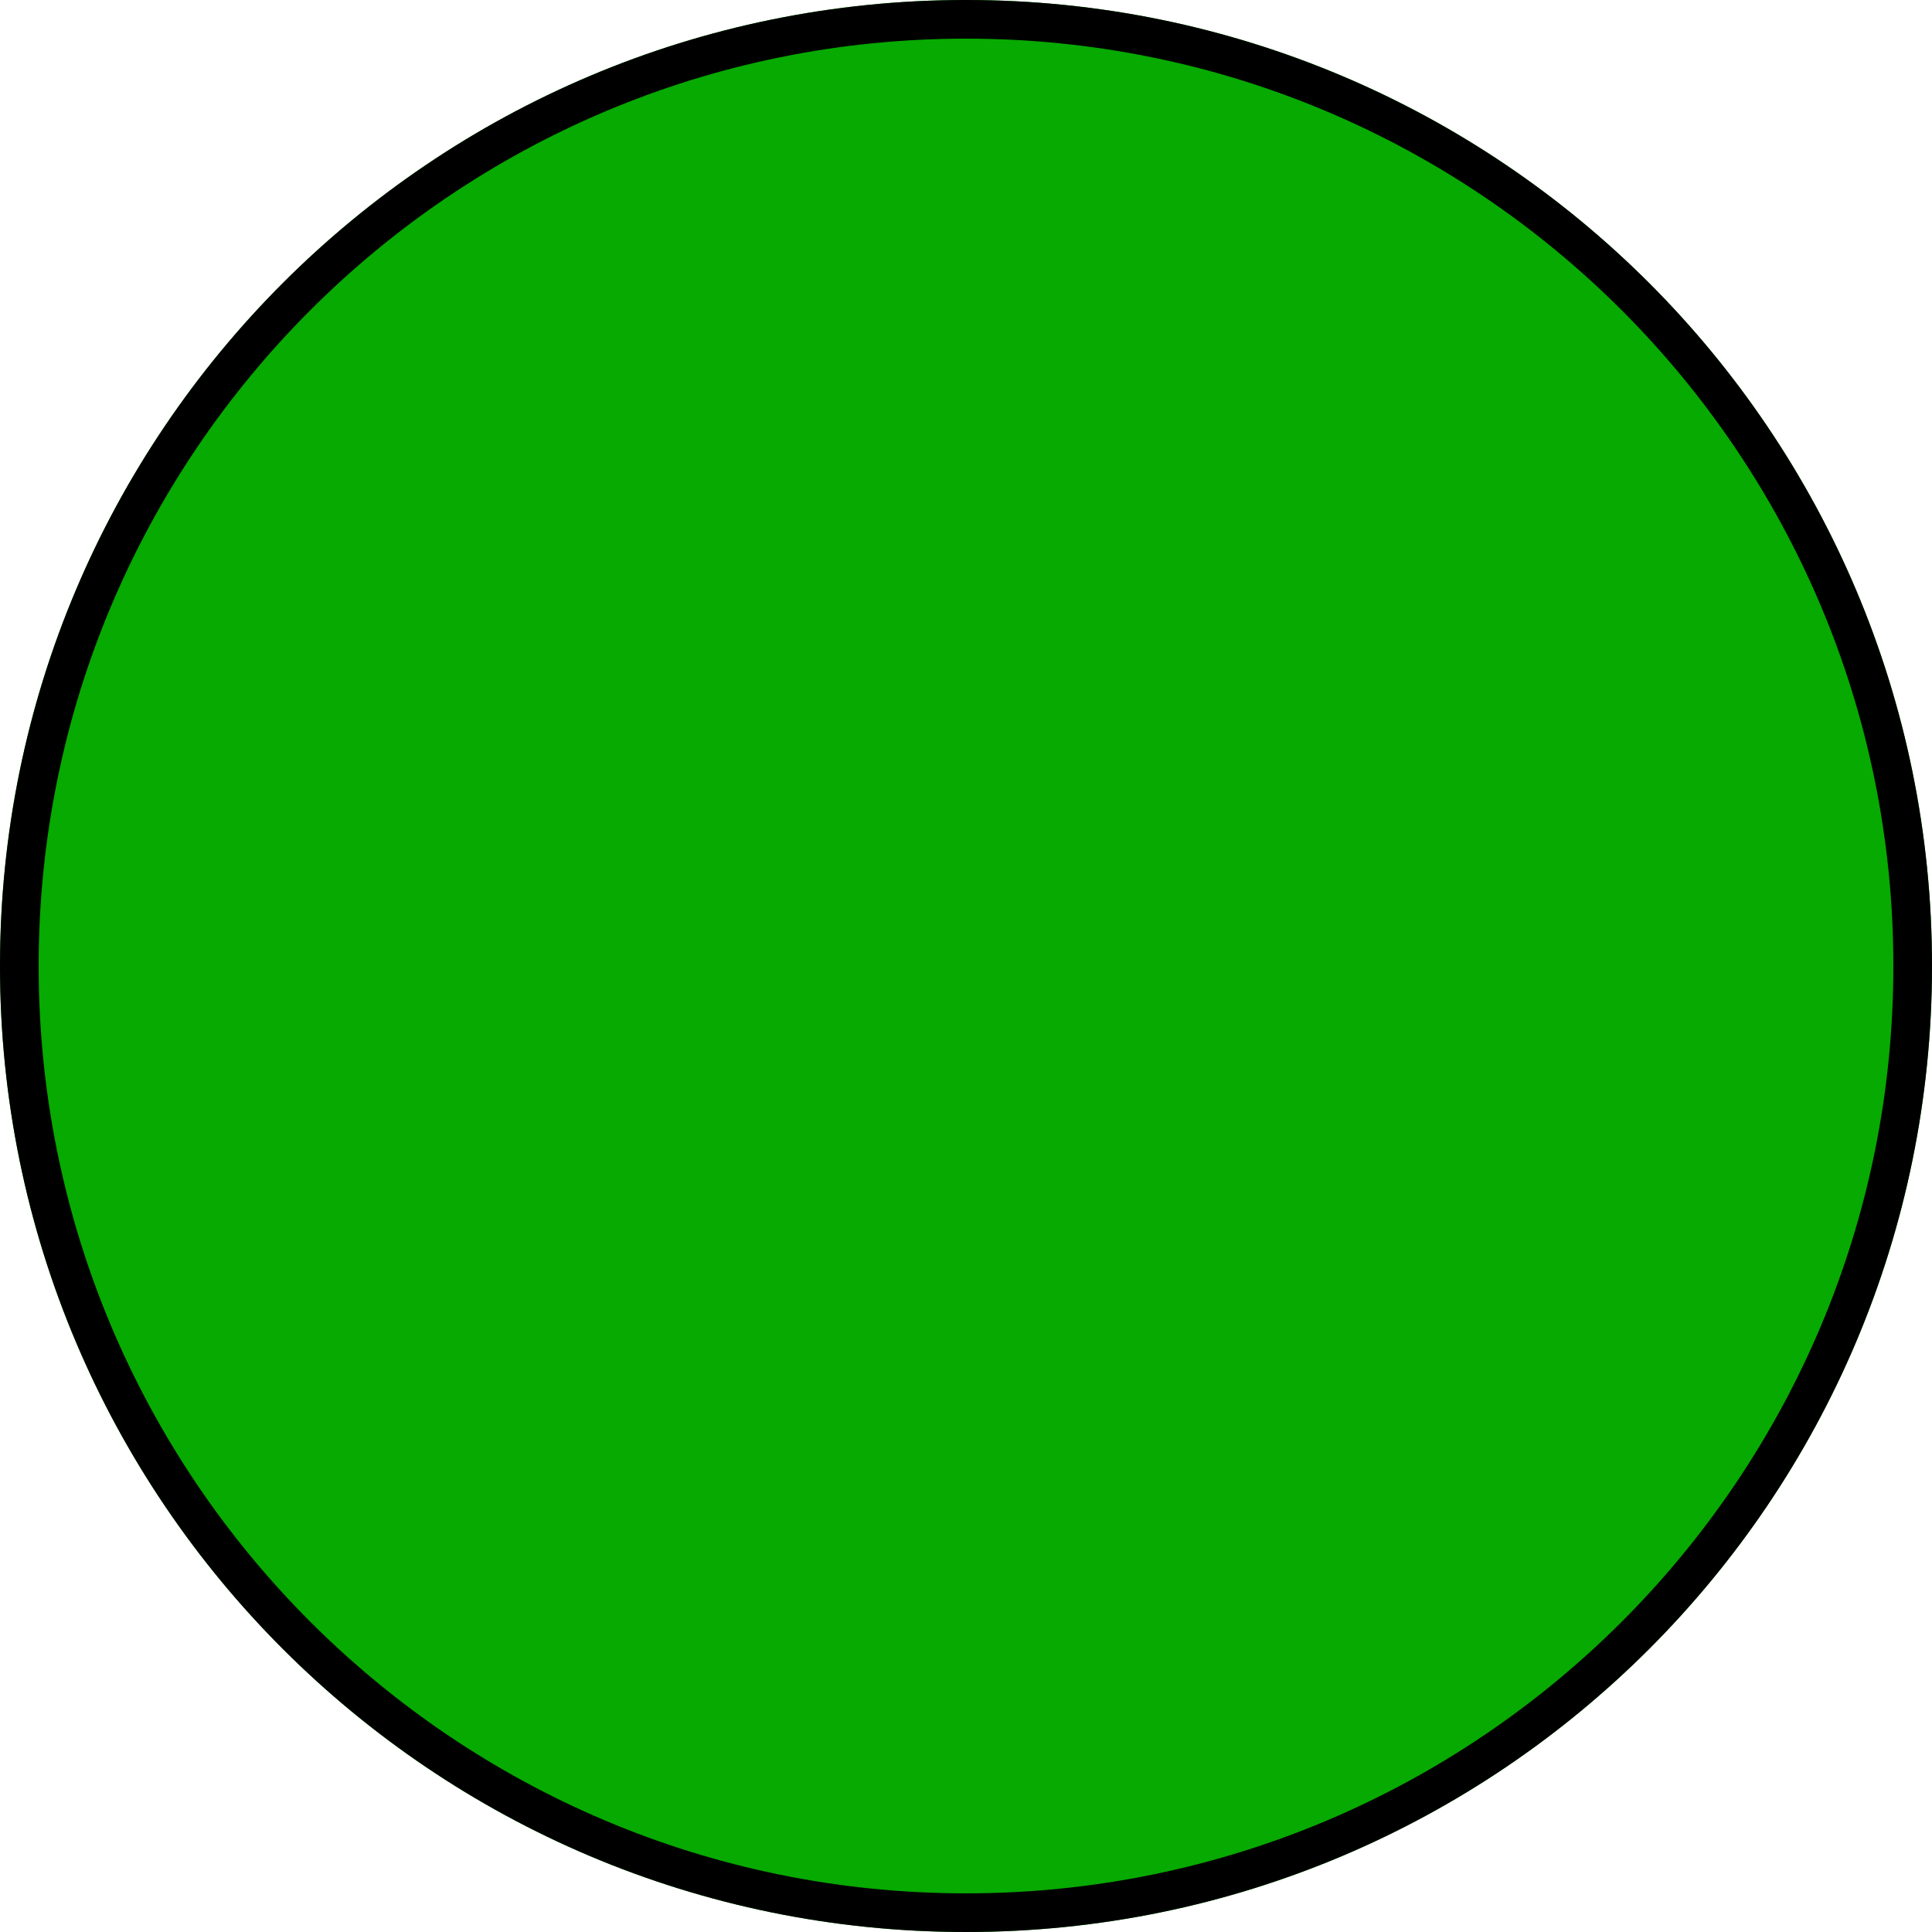
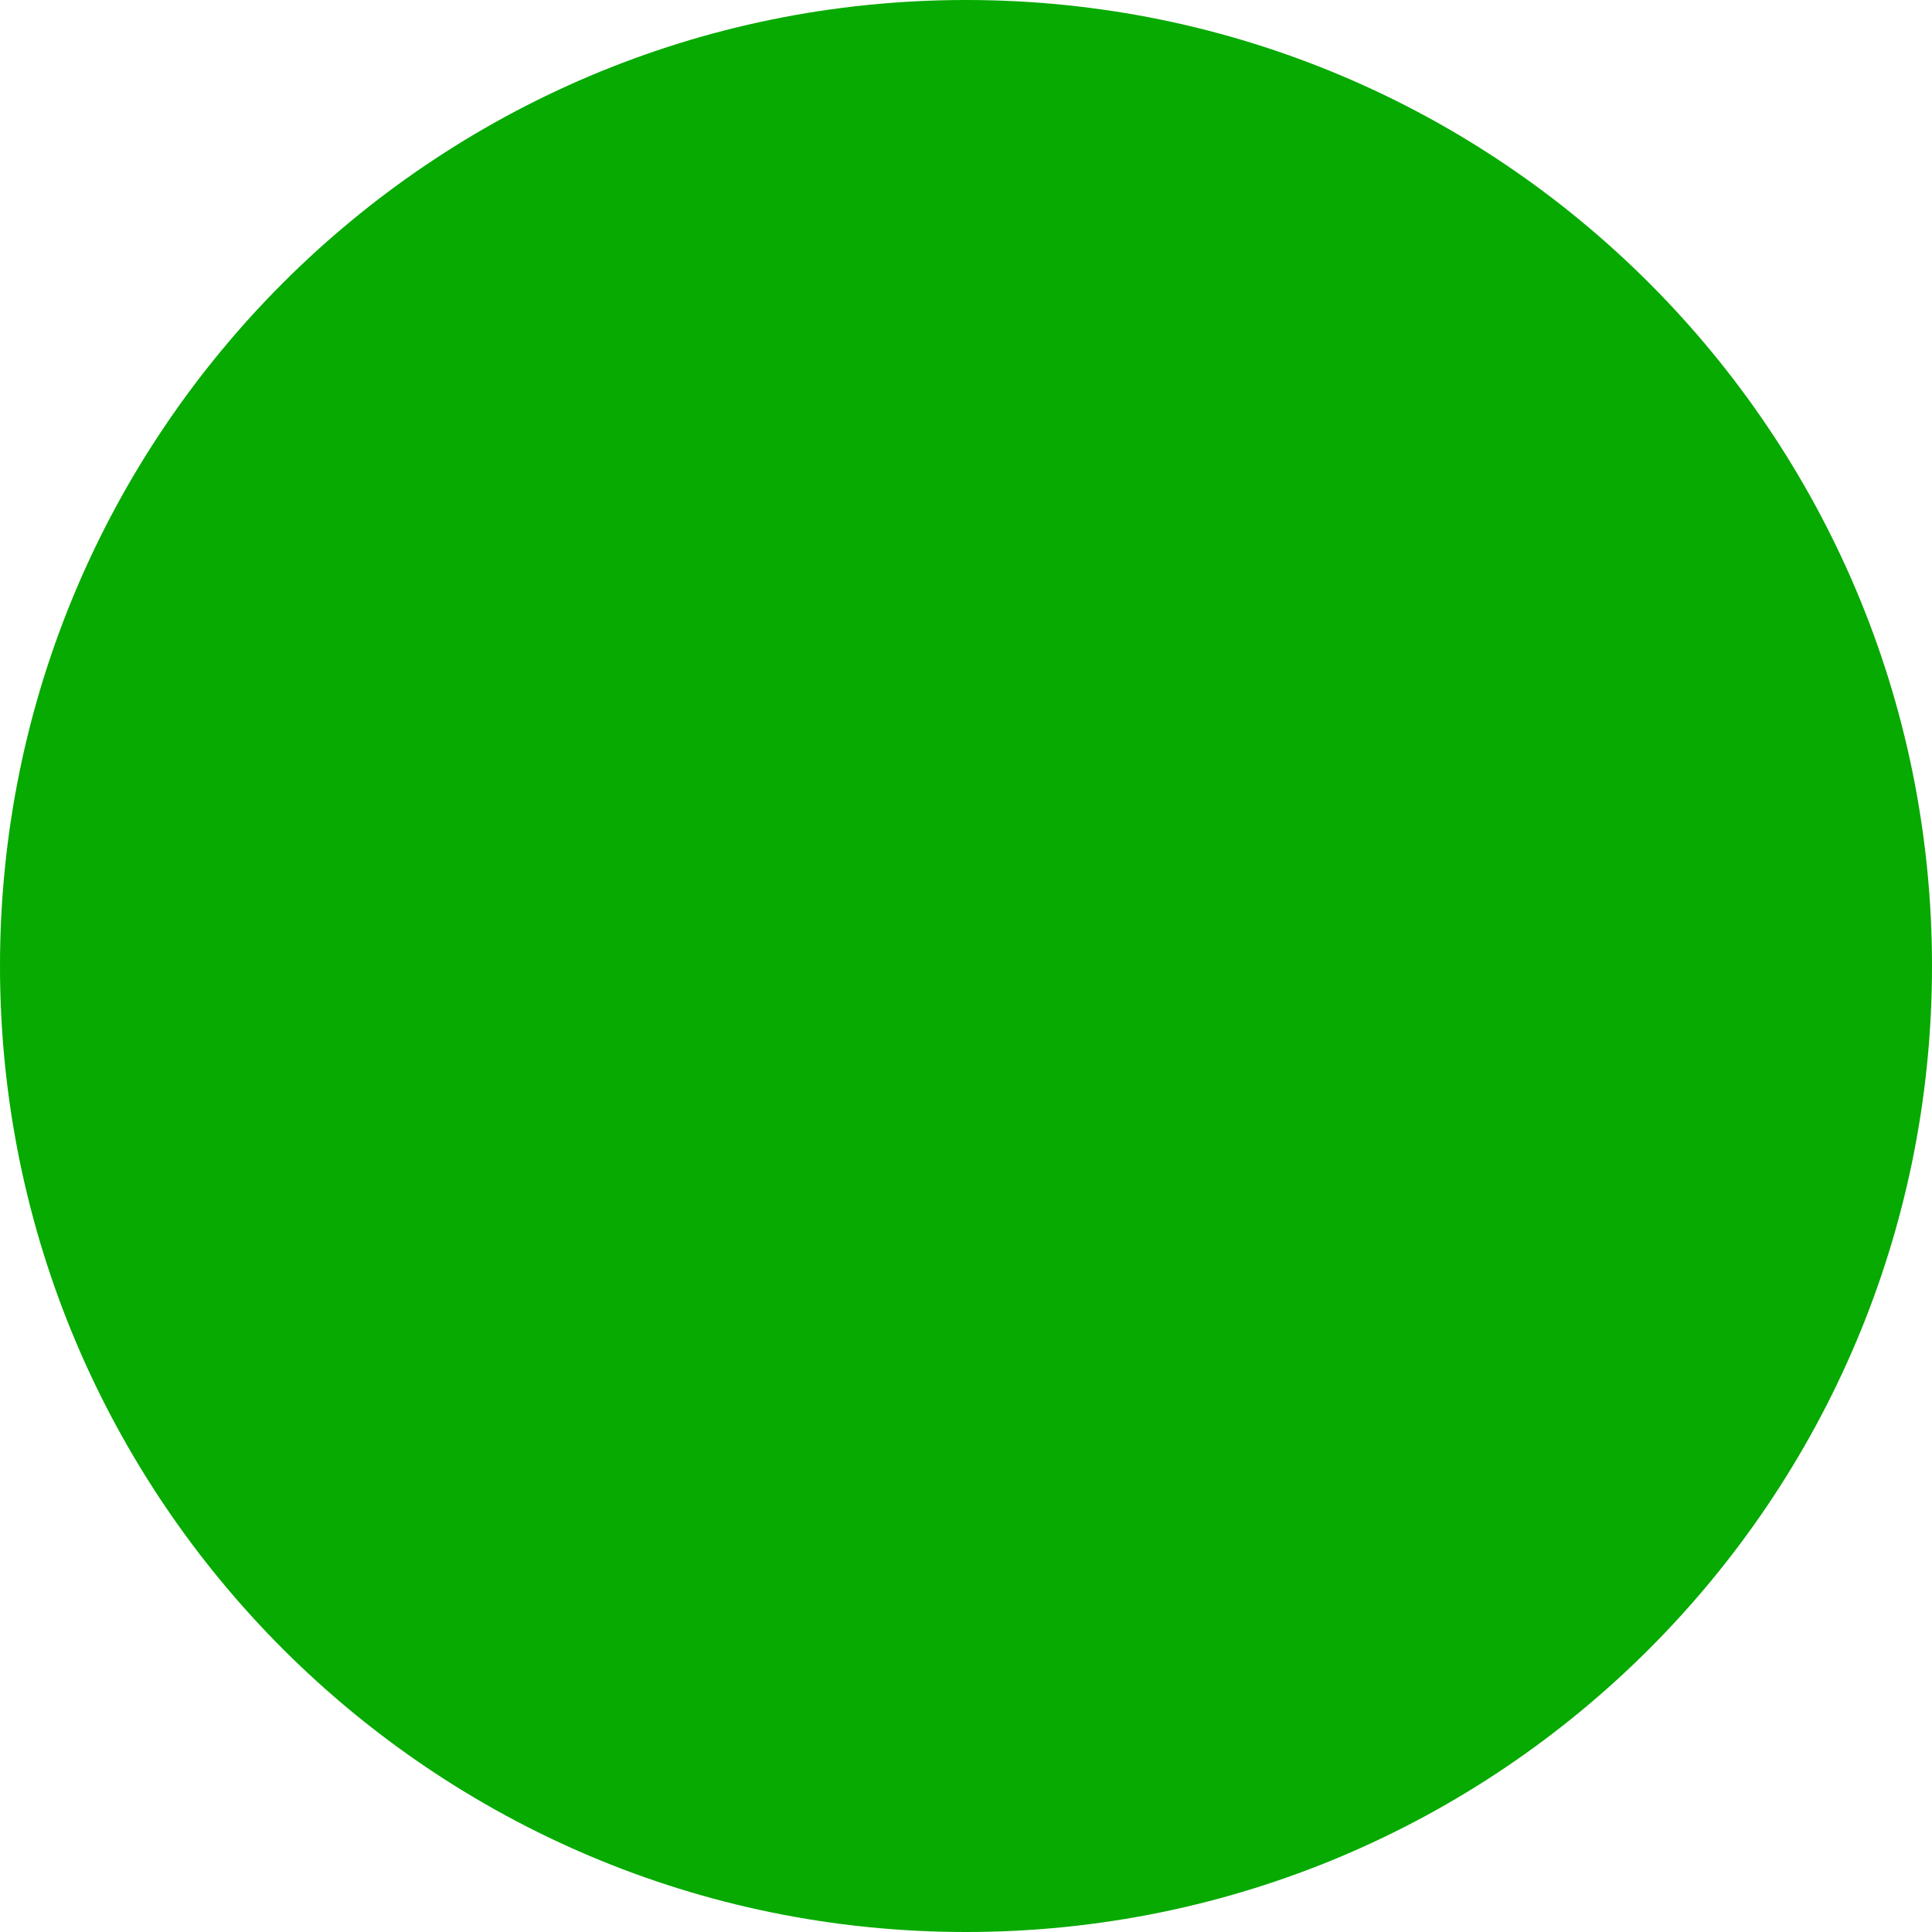
<svg xmlns="http://www.w3.org/2000/svg" width="50" height="50" viewBox="0 0 50 50">
-   <g id="Ellipse_18" data-name="Ellipse 18" fill="#06aa00" stroke="#000" stroke-width="1">
+   <g id="Ellipse_18" data-name="Ellipse 18" fill="#06aa00">
    <circle cx="25" cy="25" r="25" stroke="none" />
    <circle cx="25" cy="25" r="24.5" fill="none" />
  </g>
</svg>
